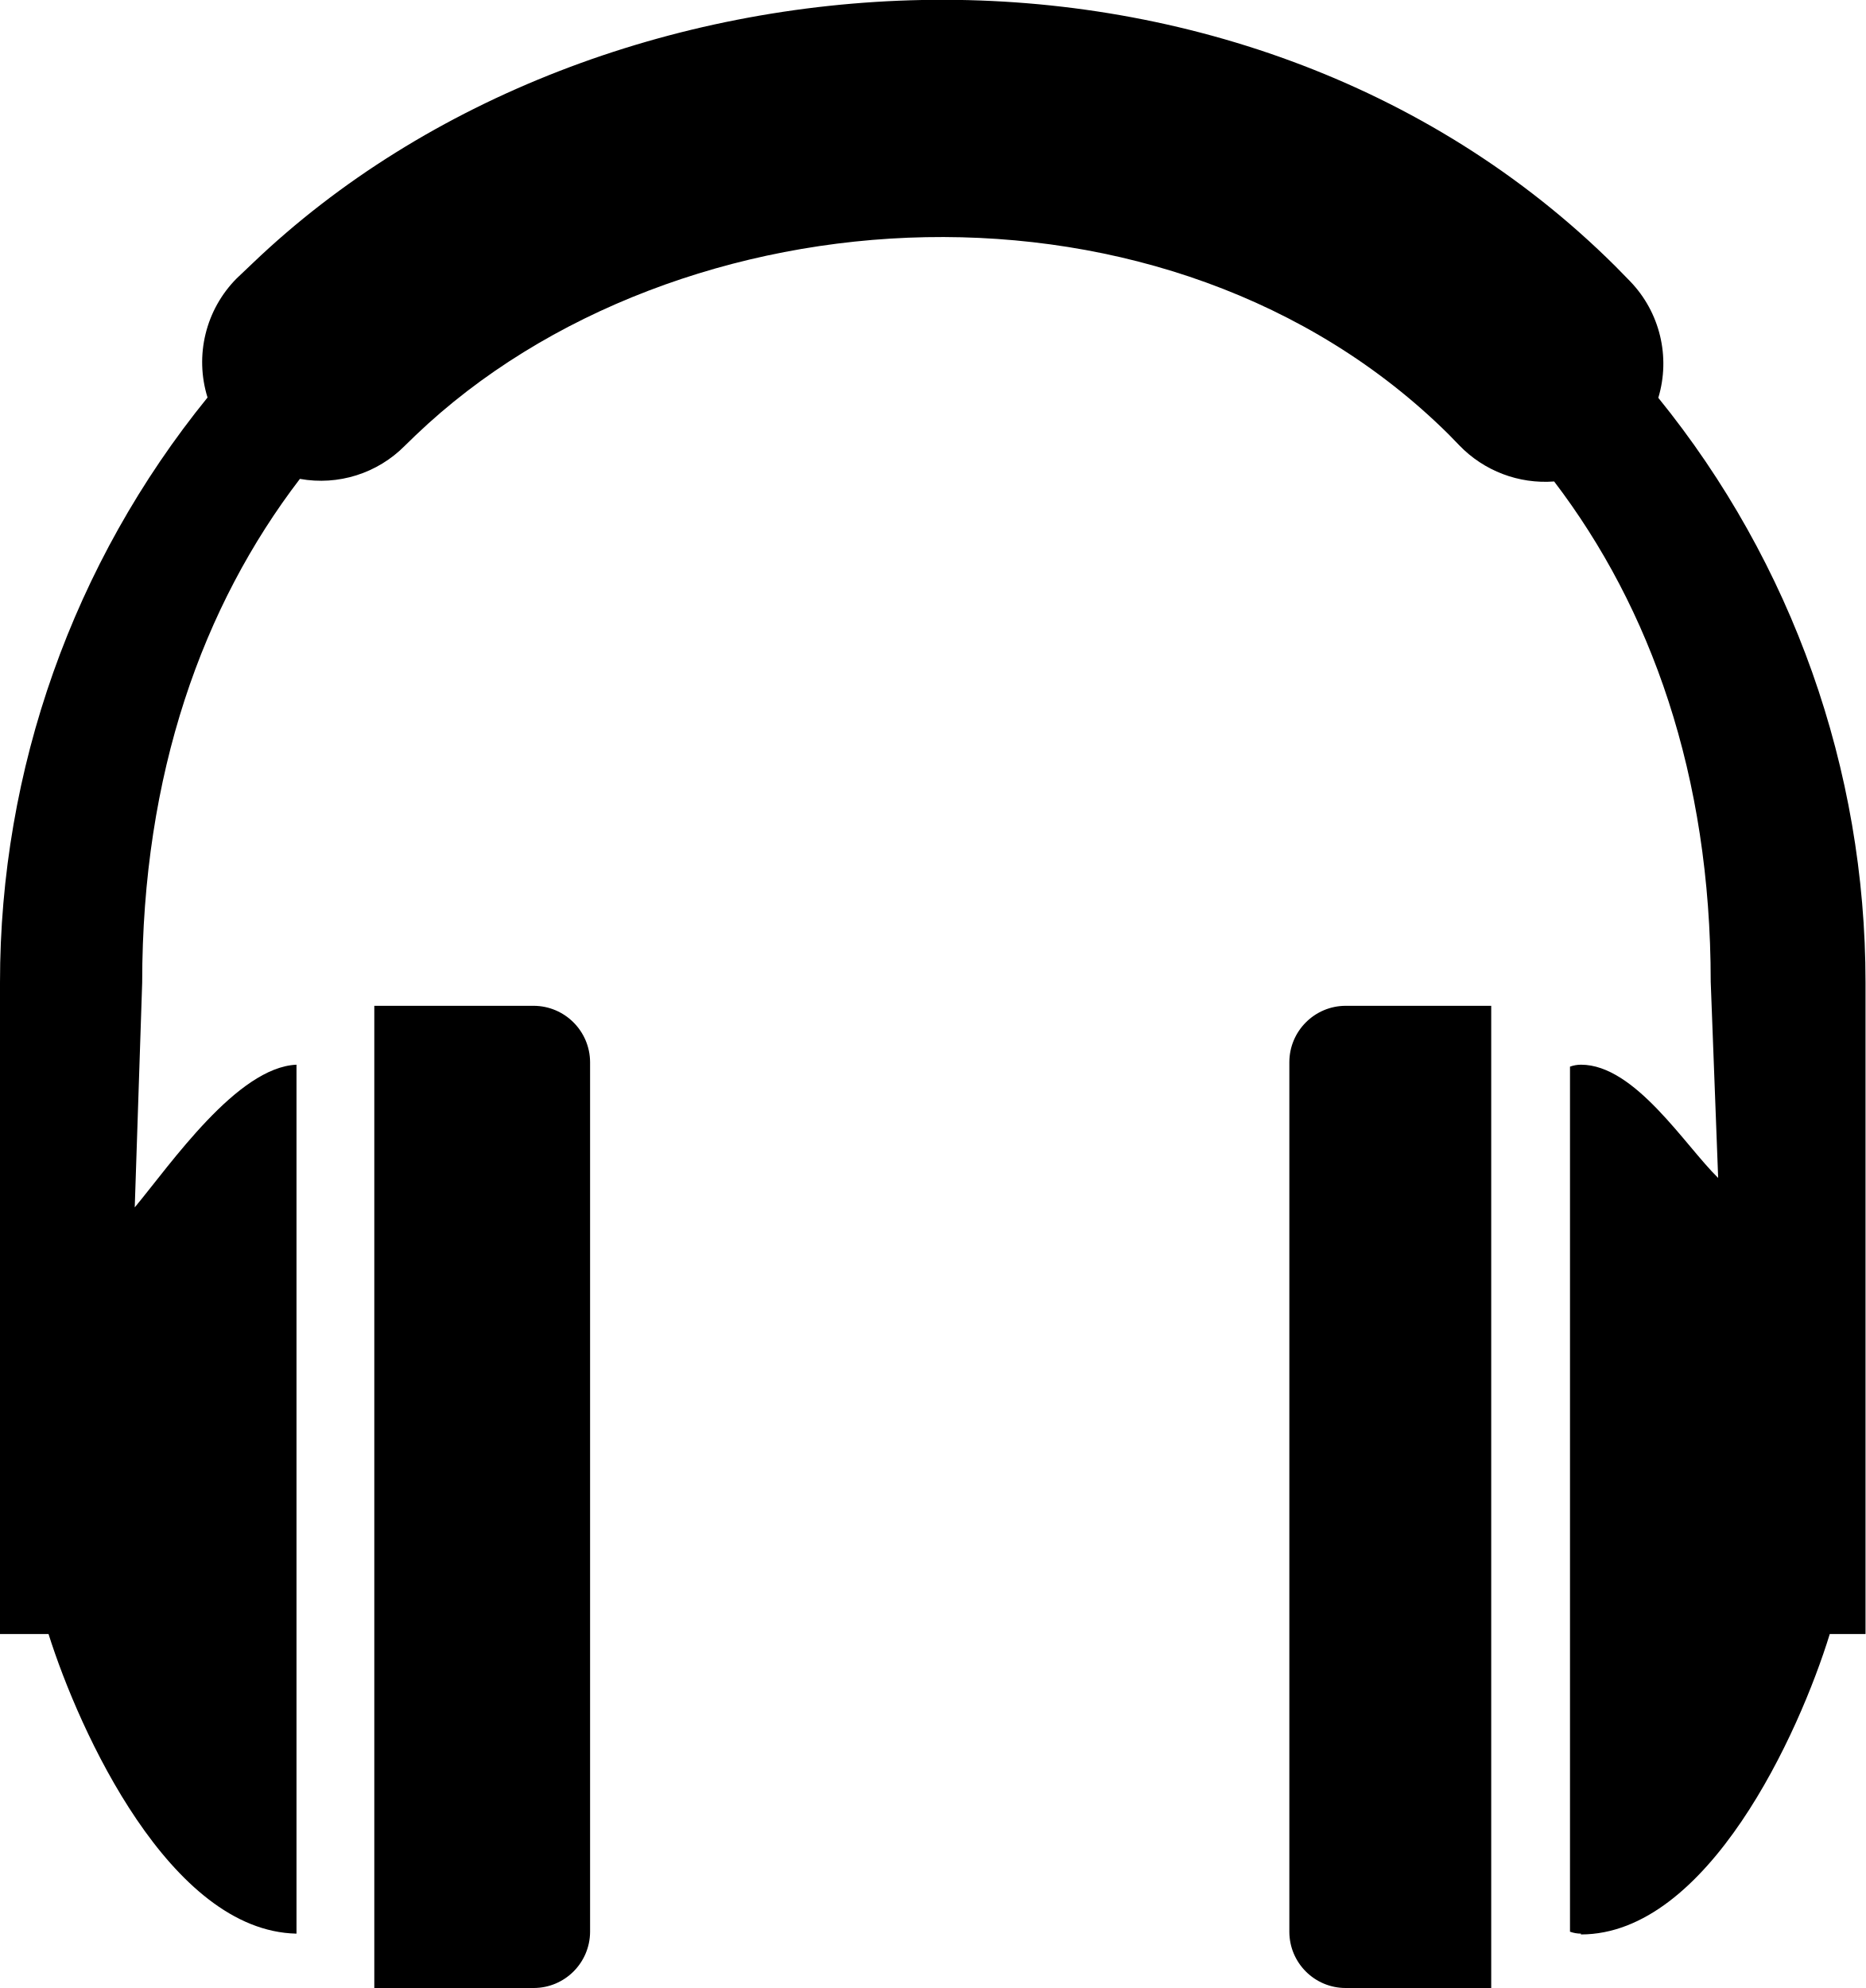
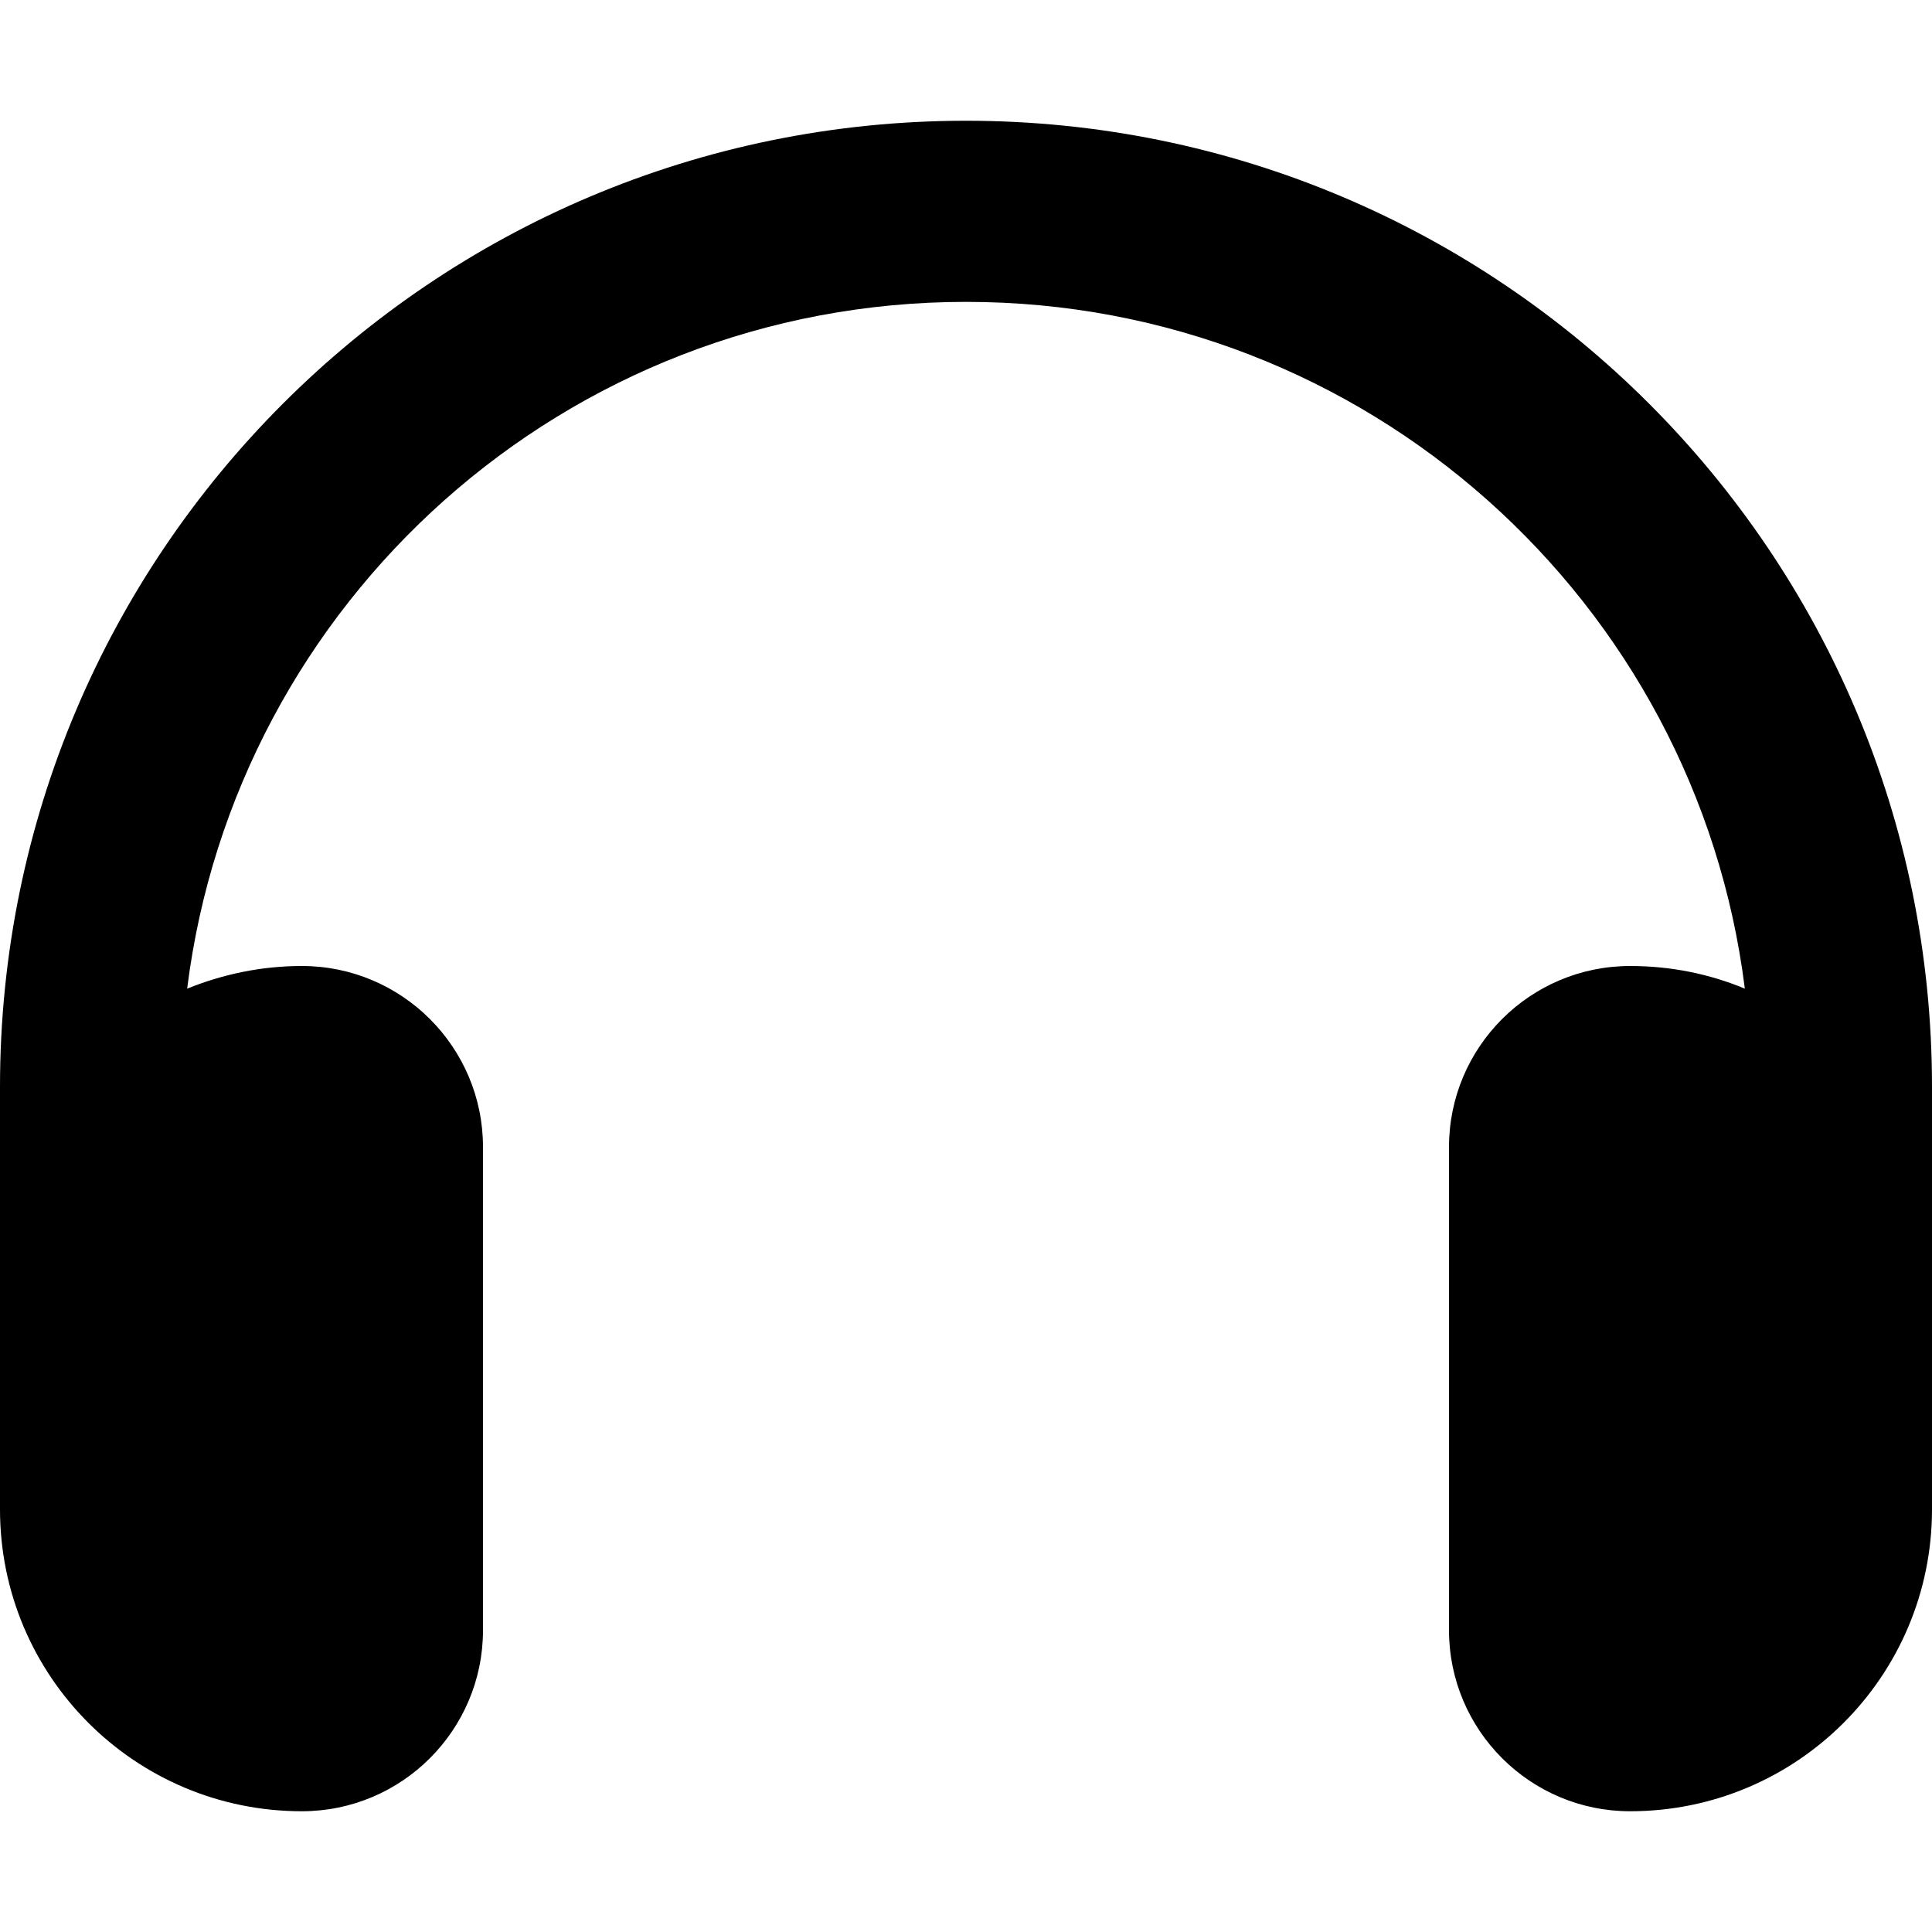
- <svg xmlns="http://www.w3.org/2000/svg" id="Layer_1" data-name="Layer 1" viewBox="0 0 115.34 122.88">
-   <path d="M97.74,119.52a2,2,0,0,1-.68-.12V65.93a2,2,0,0,1,.68-.12c3.34,0,6.43,5,8.48,7l-.46-12.12c0-12.8-3.72-23.11-9.68-30.93a7.37,7.37,0,0,1-5.86-2.23l-.68-.7C80.91,18.29,69,14.44,57.24,14.66S33.76,19.19,25.69,26.91l-.66.64a7.3,7.3,0,0,1-6.49,2.05c-6,7.84-9.75,18.21-9.75,31.14L8.33,74.63c2.25-2.71,6.34-8.66,10-8.82v53.71C10.52,119.36,4.91,107.05,3,101H0V60.74A57.33,57.33,0,0,1,12.83,24.57a7.35,7.35,0,0,1,1.8-7.36l1-.95C26.36,6,41.62.3,57,0s31.25,4.9,42.87,16.46l.91.93a7.33,7.33,0,0,1,1.74,7.2,57.34,57.34,0,0,1,12.81,36.13V101h-2.21c-1.89,6.14-7.54,18.57-15.39,18.57Zm-5.55,3.36h-9a3.48,3.48,0,0,1-3.48-3.47V65.65a3.49,3.49,0,0,1,3.48-3.48h9v60.71Zm-69-60.71H33a3.5,3.5,0,0,1,3.48,3.48v53.76A3.49,3.49,0,0,1,33,122.88H23.14V62.17Z" />
+ <svg xmlns="http://www.w3.org/2000/svg" viewBox="0 0 512 512">
+   <path d="M256 80C149.9 80 62.4 159.4 49.6 262c9.4-3.8 19.6-6 30.4-6c26.5 0 48 21.5 48 48l0 128c0 26.5-21.5 48-48 48c-44.2 0-80-35.8-80-80l0-16 0-48 0-48C0 146.6 114.6 32 256 32s256 114.6 256 256l0 48 0 48 0 16c0 44.2-35.8 80-80 80c-26.5 0-48-21.5-48-48l0-128c0-26.5 21.5-48 48-48c10.8 0 21 2.1 30.4 6C449.6 159.4 362.1 80 256 80z" />
</svg>
